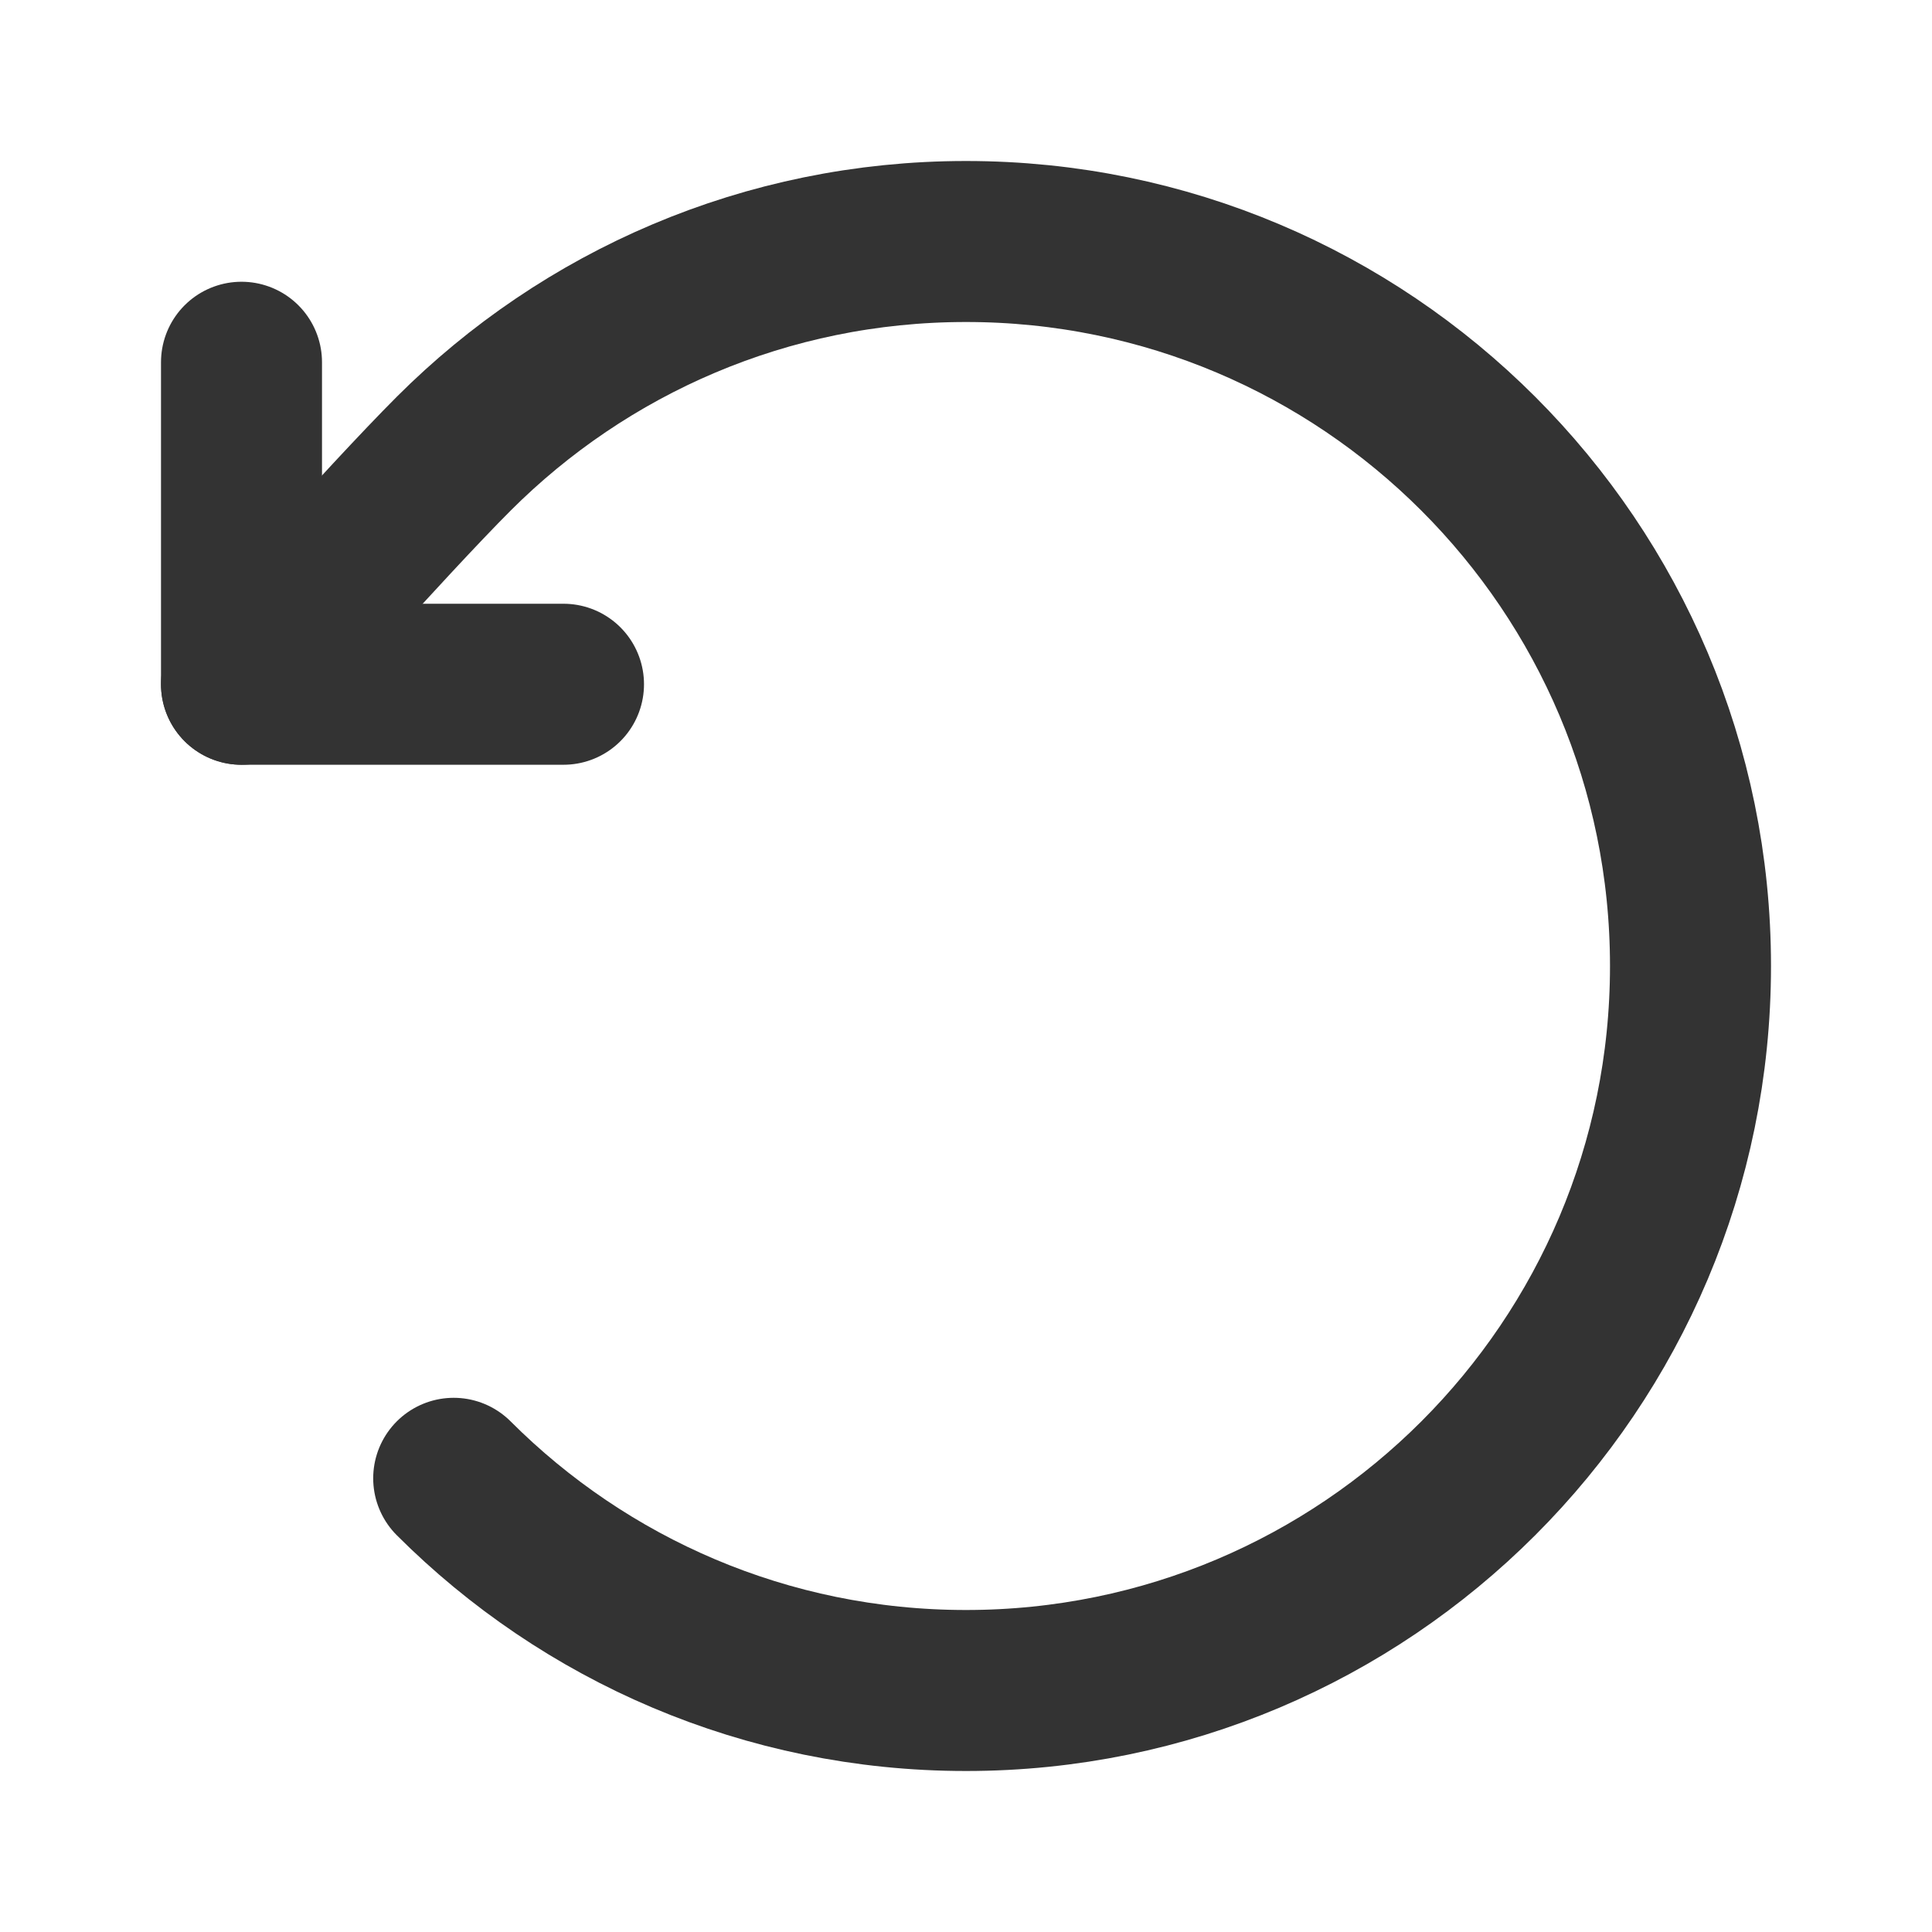
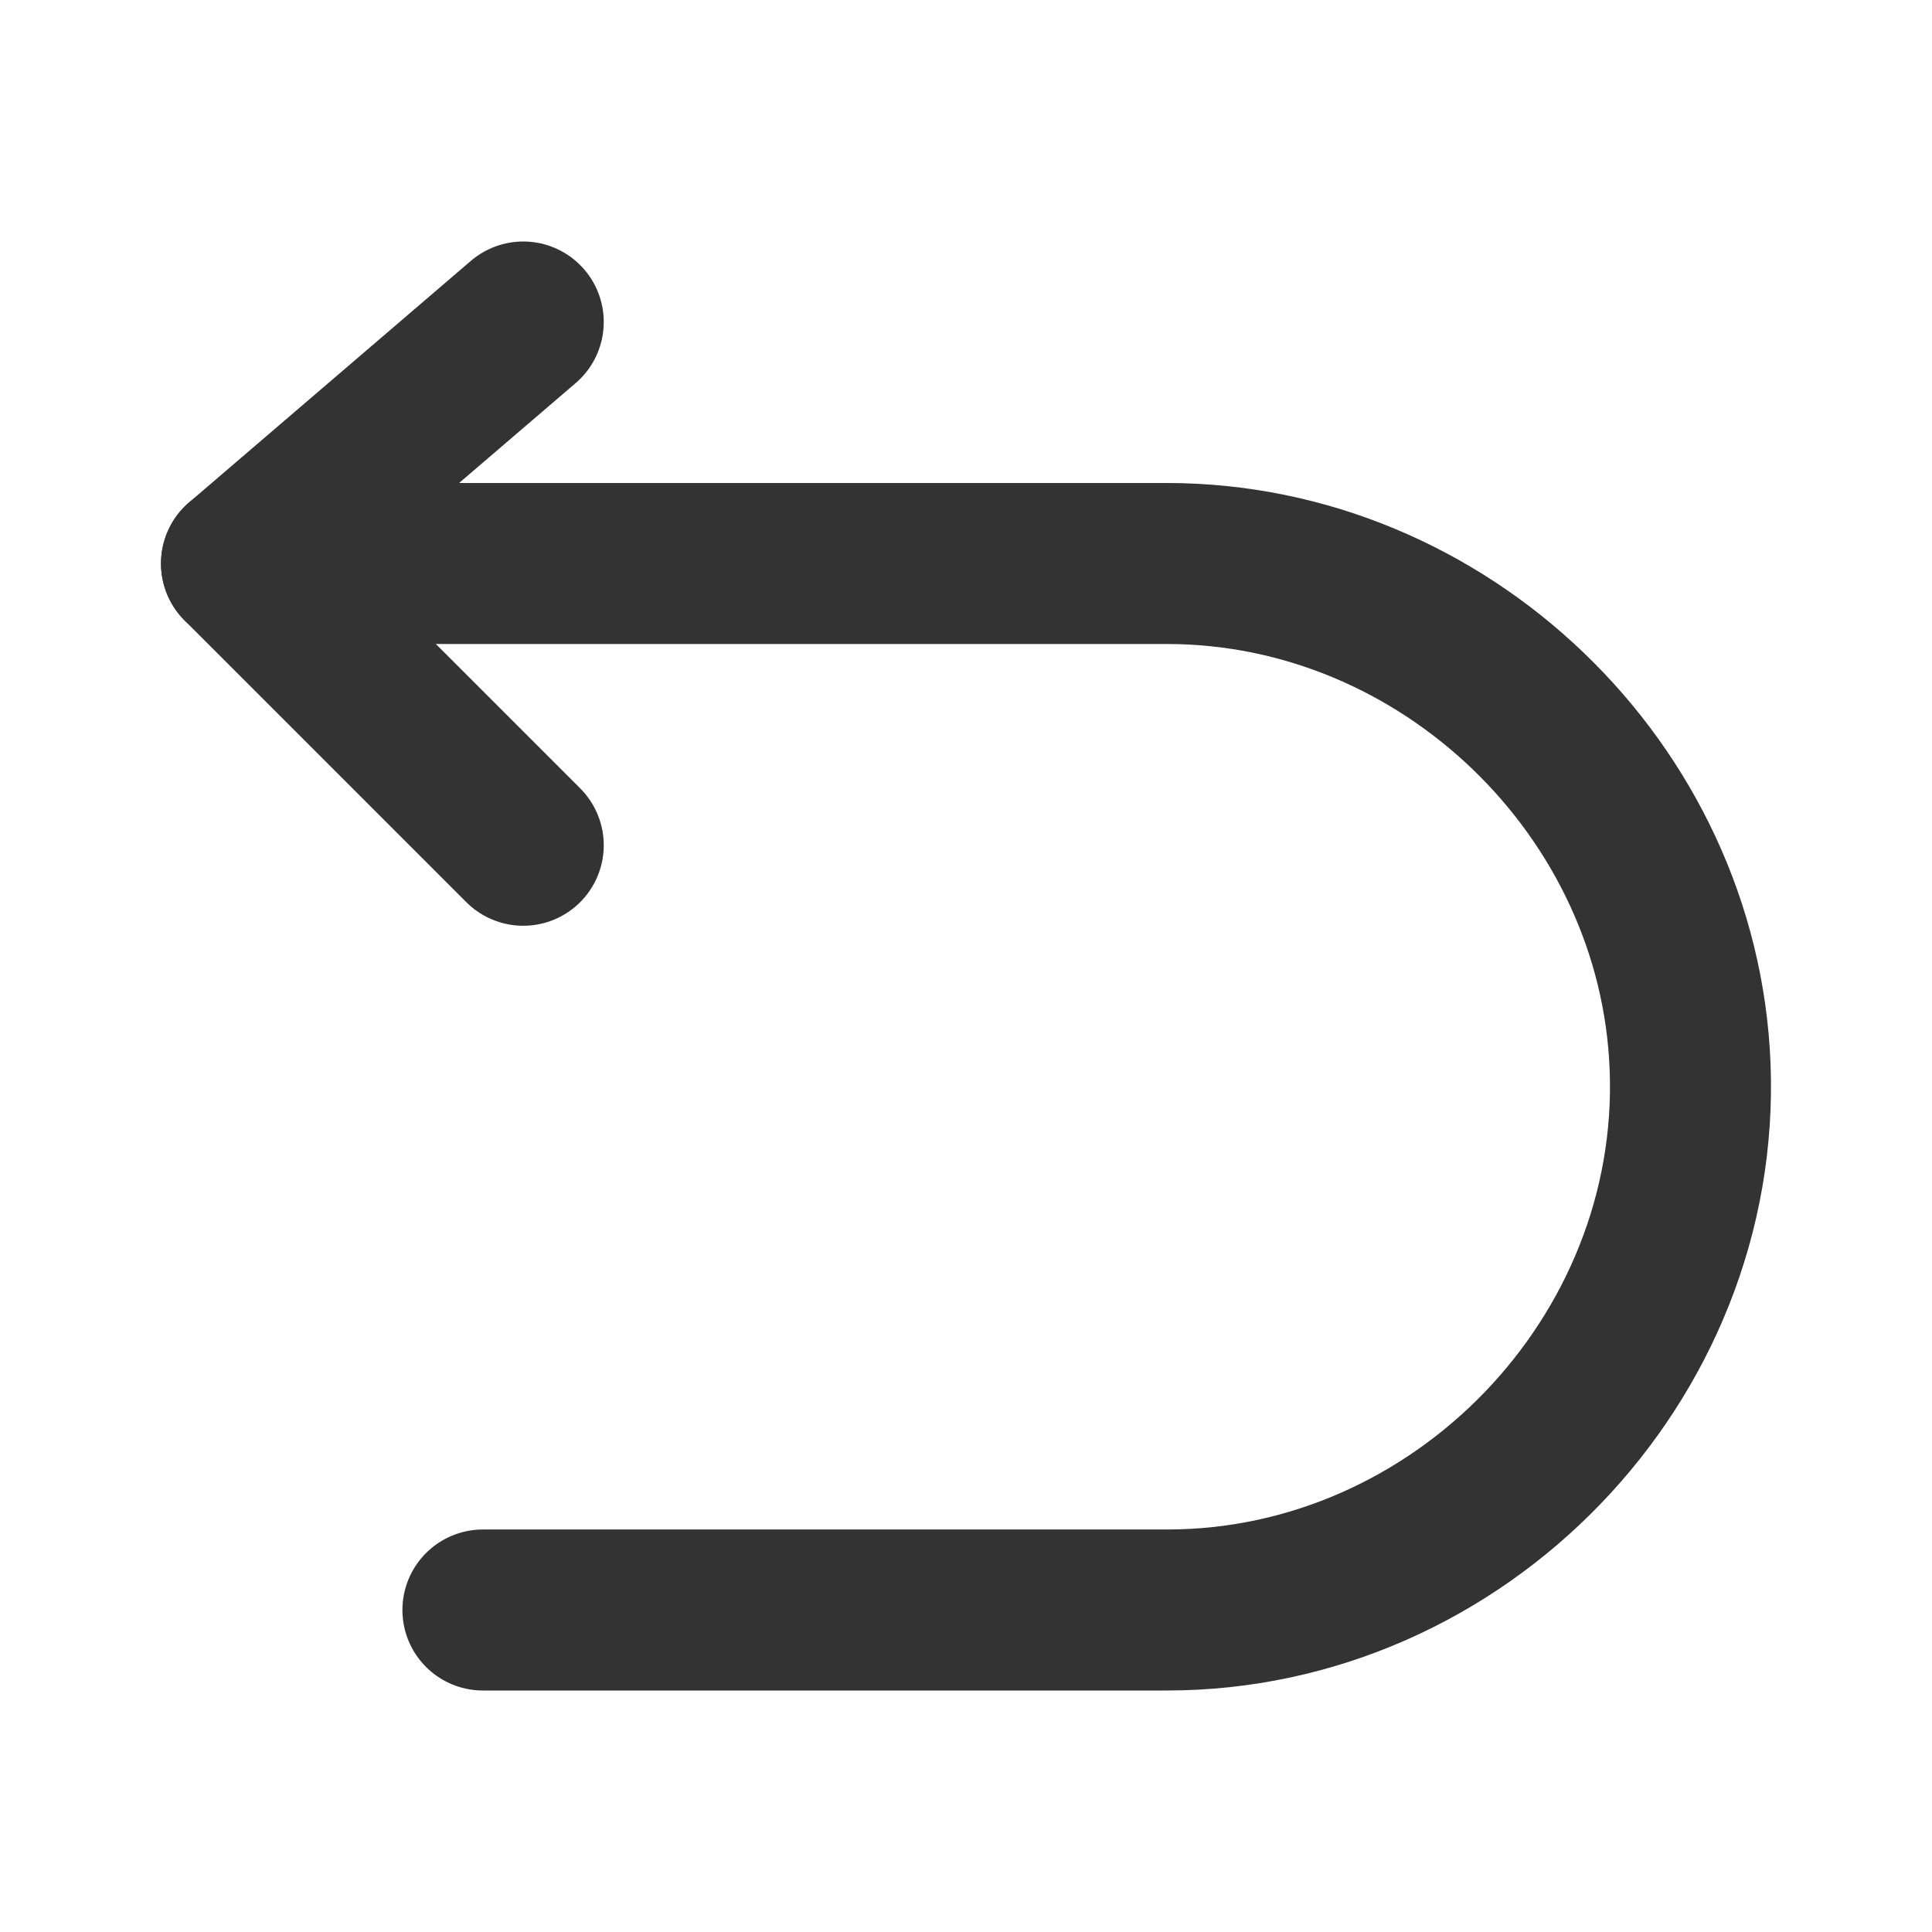
<svg xmlns="http://www.w3.org/2000/svg" width="24" height="24" viewBox="0 0 48 48" fill="none">
-   <path d="M11.272 36.728C14.529 39.985 19.029 42 24 42C33.941 42 42 33.941 42 24C42 14.059 33.941 6 24 6C19.029 6 14.529 8.015 11.272 11.272C9.614 12.93 6 17 6 17" stroke="#333" stroke-width="4" stroke-linecap="round" stroke-linejoin="round" />
-   <path d="M6 9V17H14" stroke="#333" stroke-width="4" stroke-linecap="round" stroke-linejoin="round" />
+   <path d="M13 8L6 14L13 21" stroke="#333" stroke-width="4" stroke-linecap="round" stroke-linejoin="round" />
+   <path d="M6 14H28.994C35.877 14 41.722 19.62 41.99 26.5C42.274 33.77 36.267 40 28.994 40H11.998" stroke="#333" stroke-width="4" stroke-linecap="round" stroke-linejoin="round" />
</svg>
